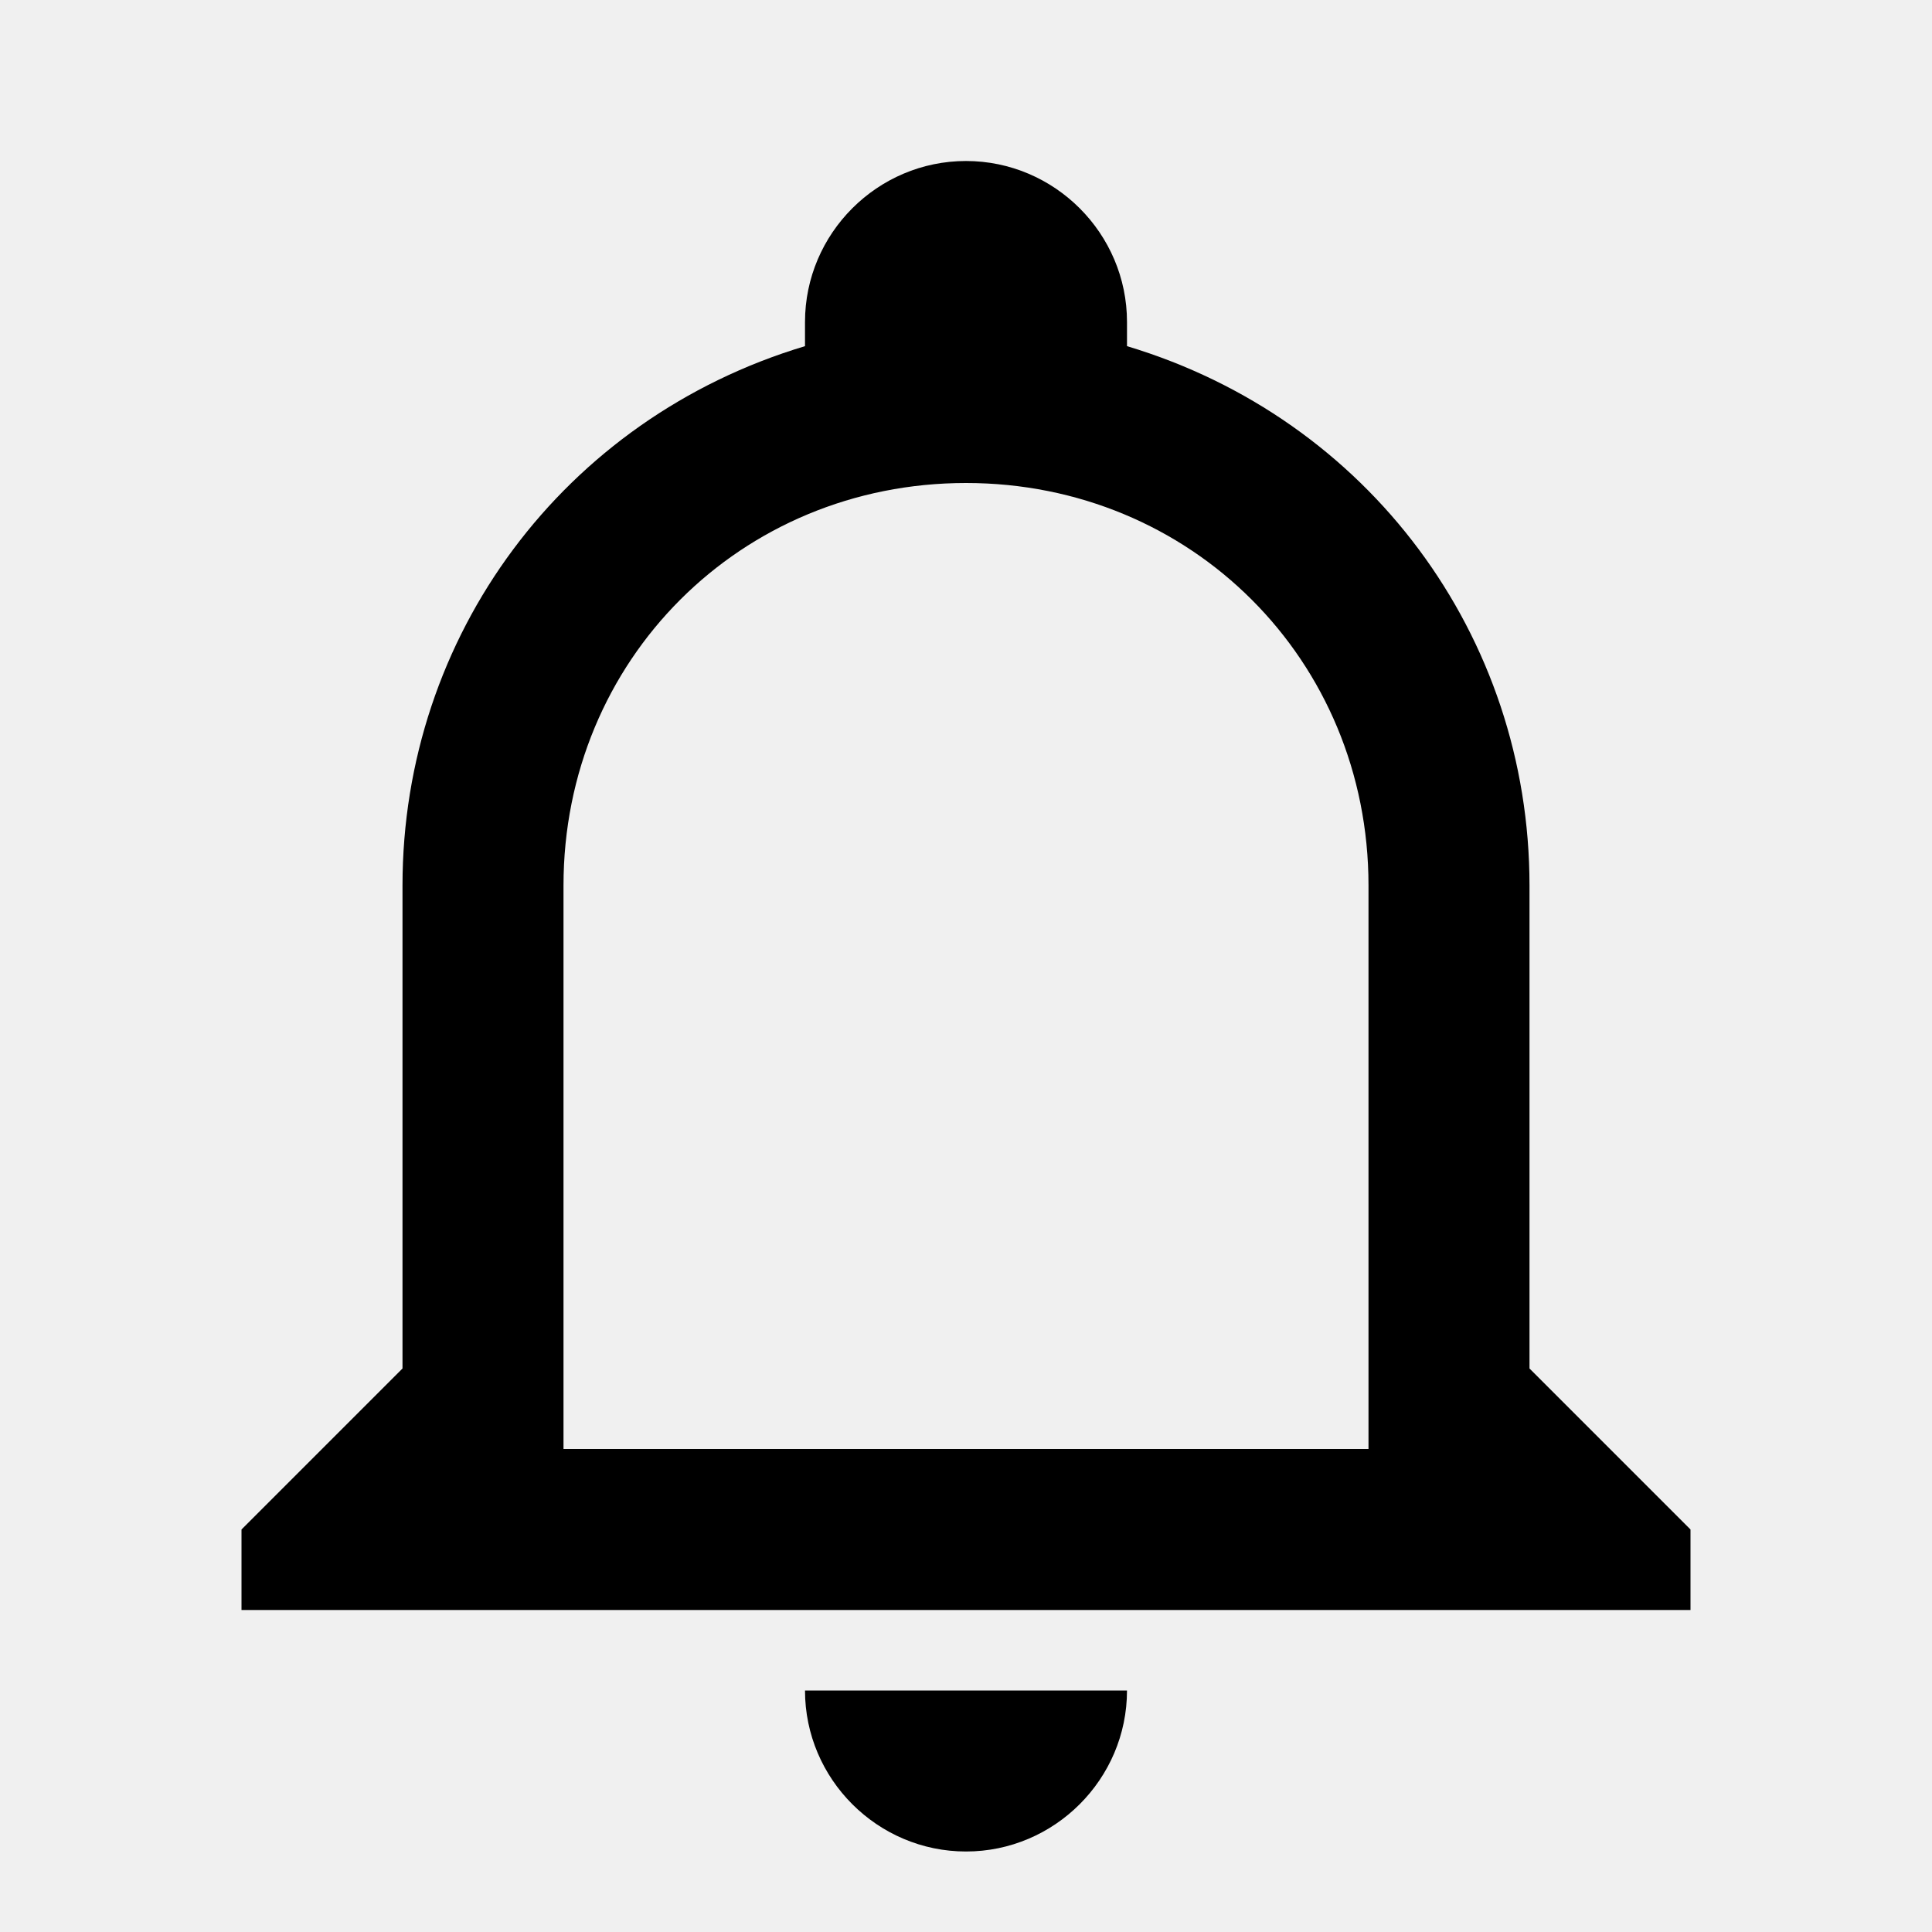
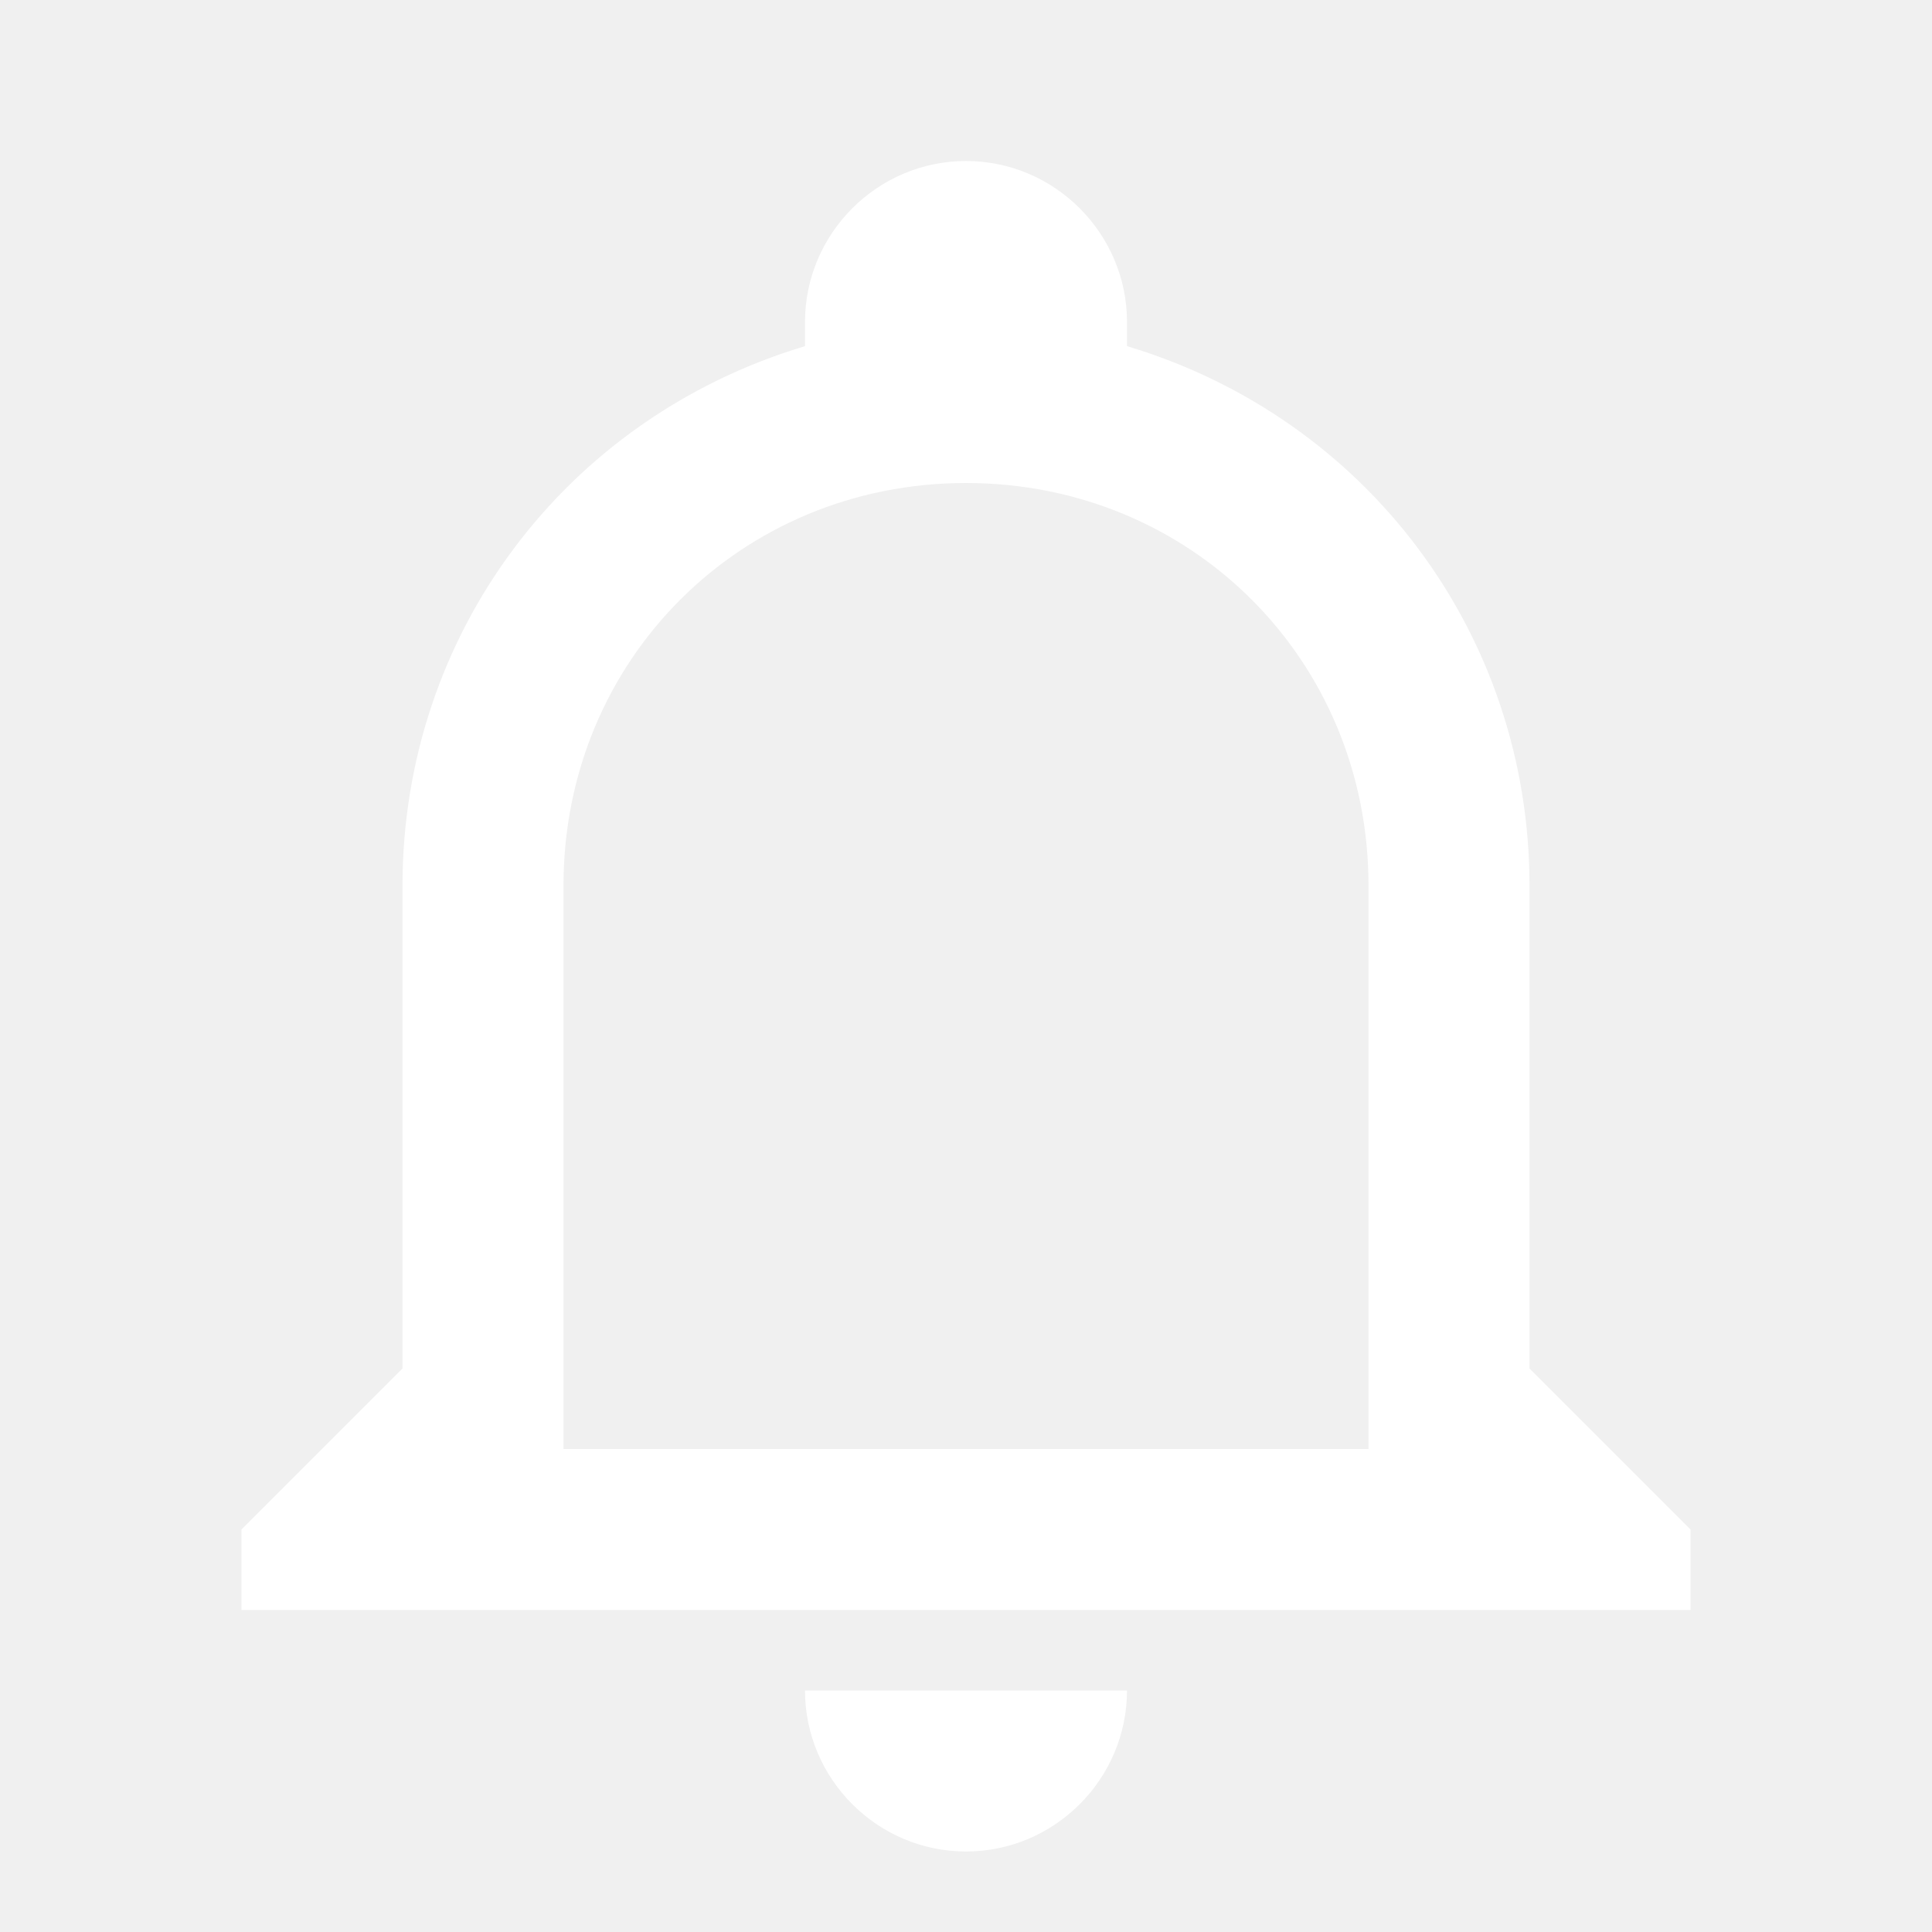
<svg xmlns="http://www.w3.org/2000/svg" viewBox="0 0 24 24">
-   <path d="M10 21H14C14 22.1 13.1 23 12 23S10 22.1 10 21M21 19V20H3V19L5 17V11C5 7.9 7 5.2 10 4.3V4C10 2.9 10.9 2 12 2S14 2.9 14 4V4.3C17 5.2 19 7.9 19 11V17L21 19M17 11C17 8.2 14.8 6 12 6S7 8.2 7 11V18H17V11Z" />
+   <path fill="#fff" d="M10 21H14C14 22.1 13.1 23 12 23S10 22.1 10 21M21 19V20H3V19L5 17V11C5 7.9 7 5.2 10 4.3V4C10 2.9 10.9 2 12 2S14 2.9 14 4V4.3C17 5.2 19 7.9 19 11V17L21 19M17 11C17 8.2 14.8 6 12 6S7 8.2 7 11V18H17V11Z" />
</svg>
